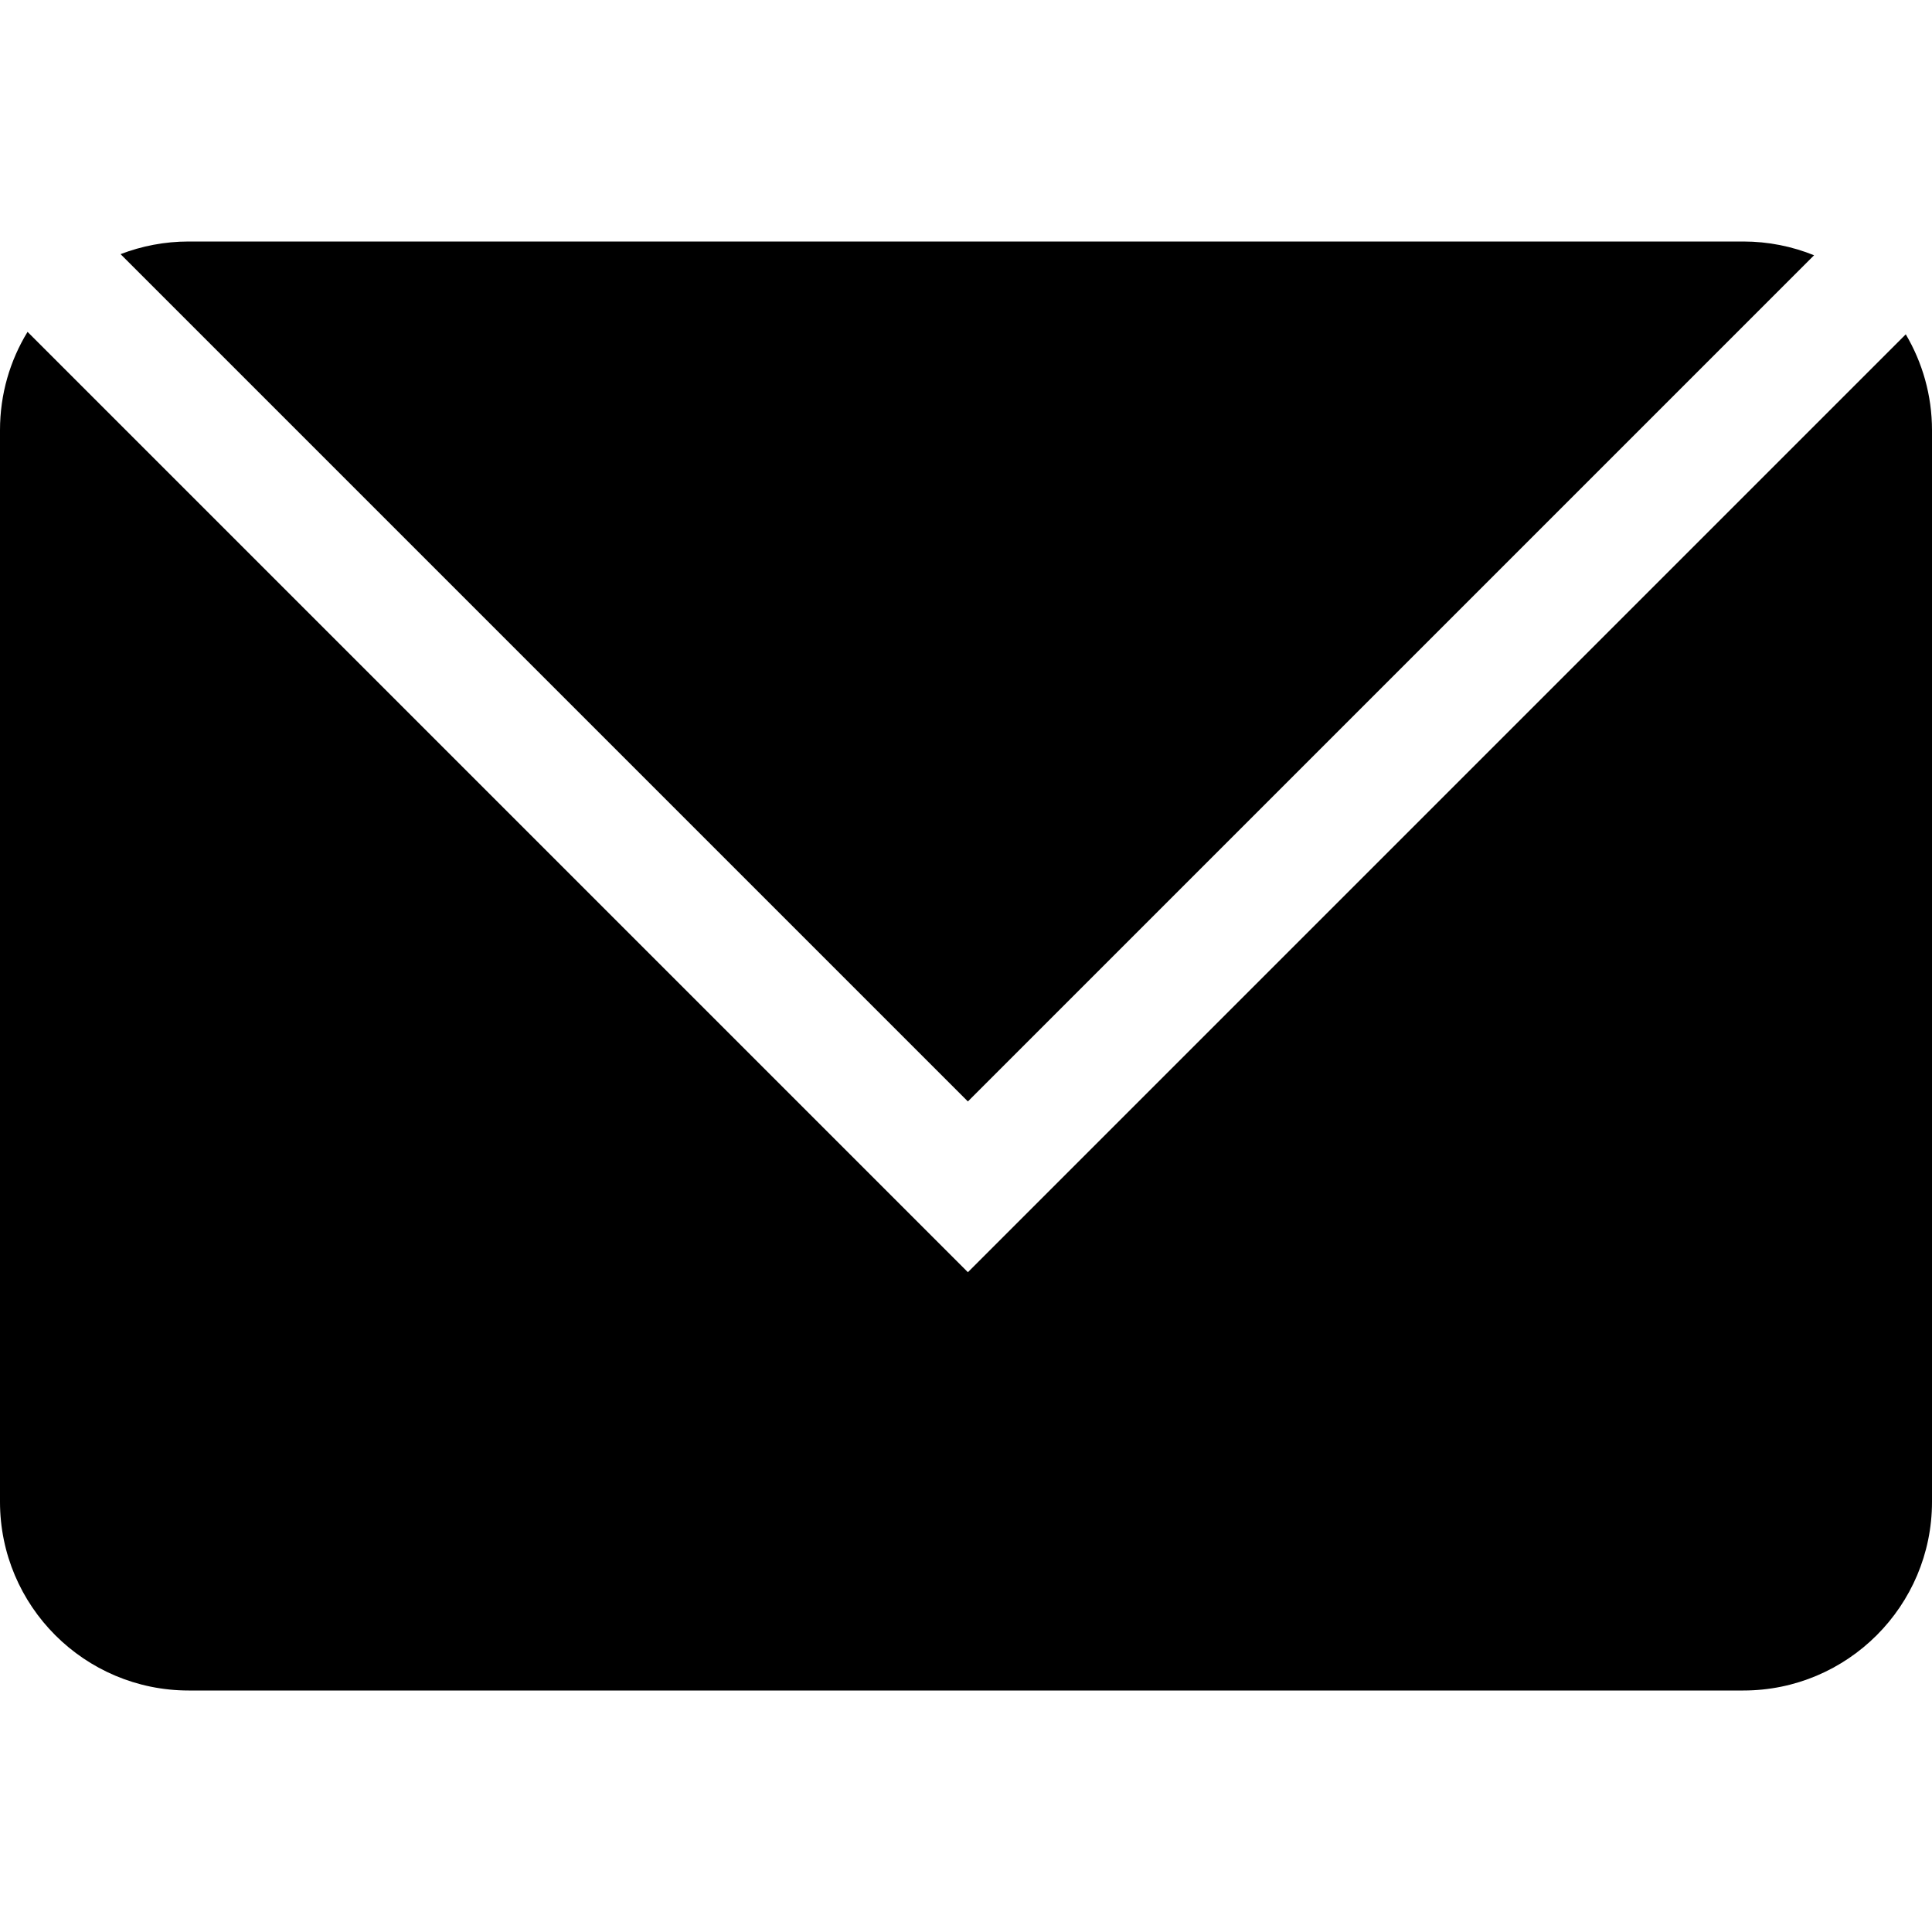
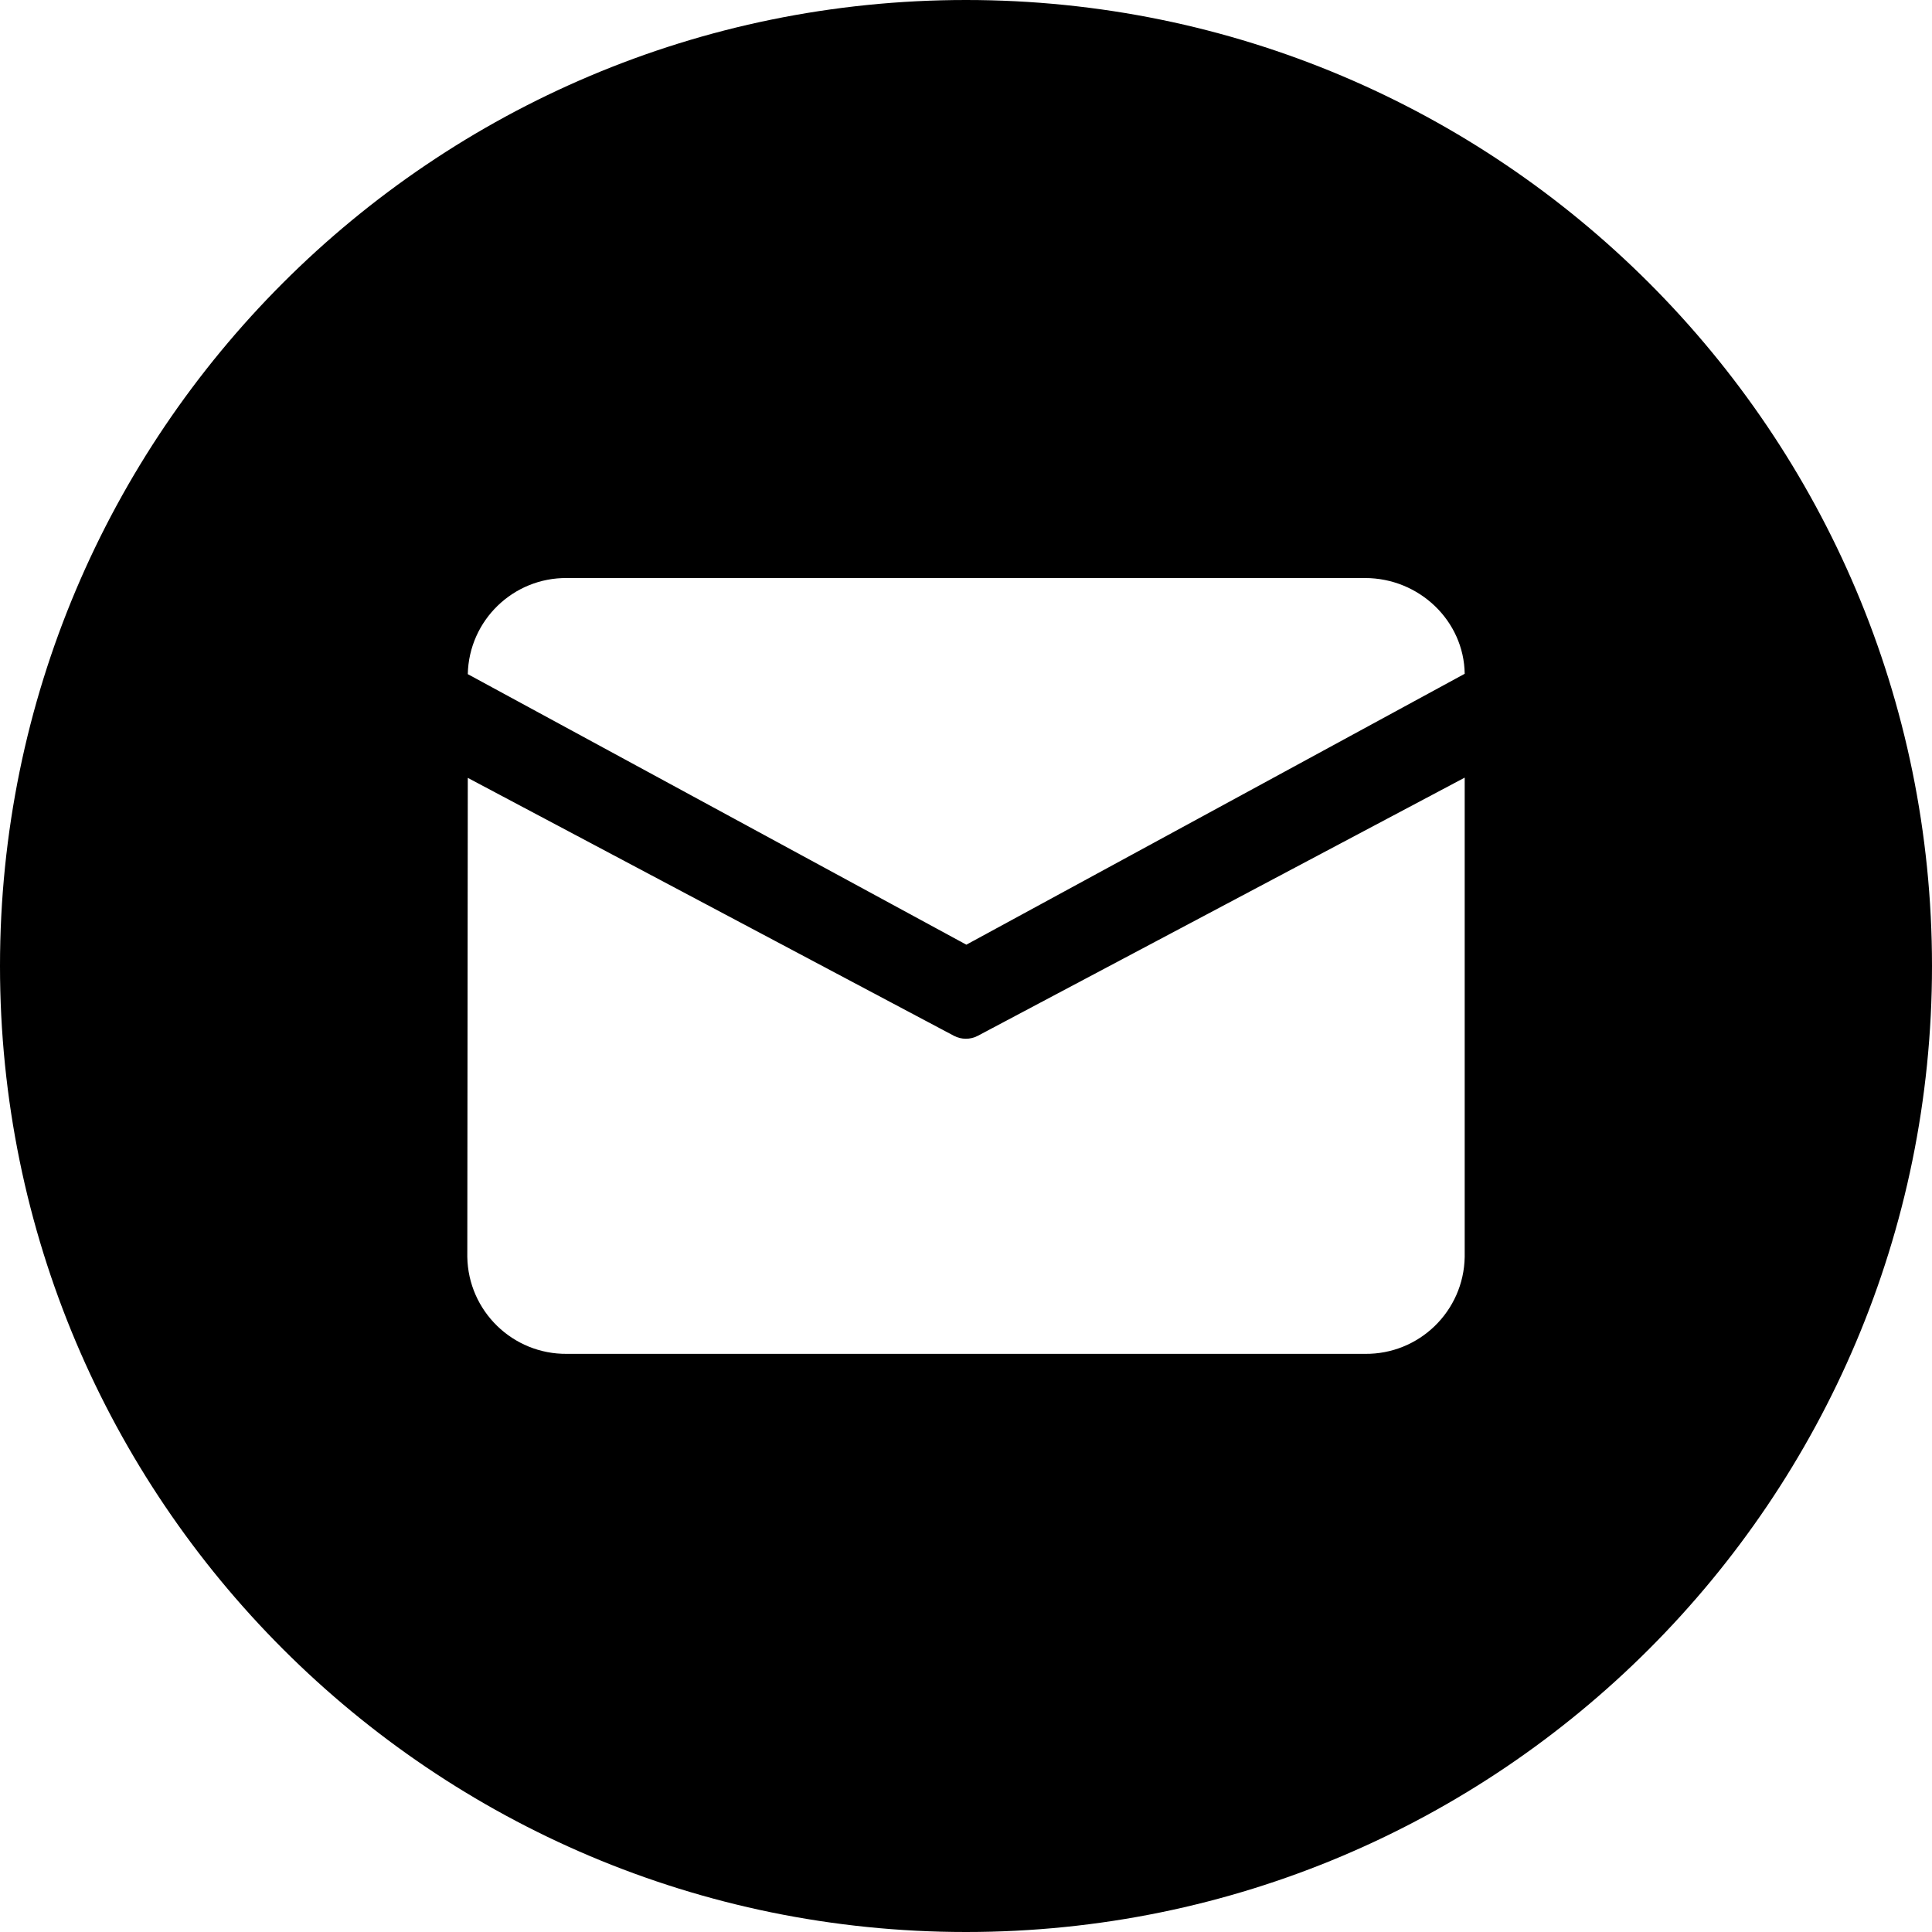
- <svg xmlns="http://www.w3.org/2000/svg" t="1503994210967" class="icon" style="" viewBox="0 0 1024 1024" version="1.1" p-id="9120" width="64" height="64">
+ <svg xmlns="http://www.w3.org/2000/svg" t="1601177388381" class="icon" viewBox="0 0 1024 1024" version="1.1" p-id="9884" width="64" height="64">
  <defs>
    <style type="text/css" />
  </defs>
-   <path d="M513 583.8l448.5-448.5c-11.6-4.7-24.3-7.3-37.5-7.3L100 128c-12.7 0-24.9 2.4-36.1 6.7L513 583.8z" p-id="9121" />
-   <path d="M513 674.3 14.6 175.9C5.3 191.1 0 208.9 0 228l0 568c0 55.2 44.8 100 100 100l824 0c55.2 0 100-44.8 100-100l0-568c0-18.5-5.1-35.9-13.9-50.8L513 674.3z" p-id="9122" />
+   <path d="M512 0a512 512 0 1 0 0 1024A512 512 0 0 0 512 0z m264.32 666.24a52.288 52.288 0 0 1-52.864 51.328H300.544a52.288 52.288 0 0 1-52.864-51.392l0.256-253.888L505.6 548.992a13.568 13.568 0 0 0 12.672 0L776.32 412.16v254.08zM512.128 500.672l-264.192-143.36a52.096 52.096 0 0 1 52.608-50.944h422.912c28.864 0 52.48 22.784 52.864 50.752L512.128 500.736z" p-id="9885" />
</svg>
